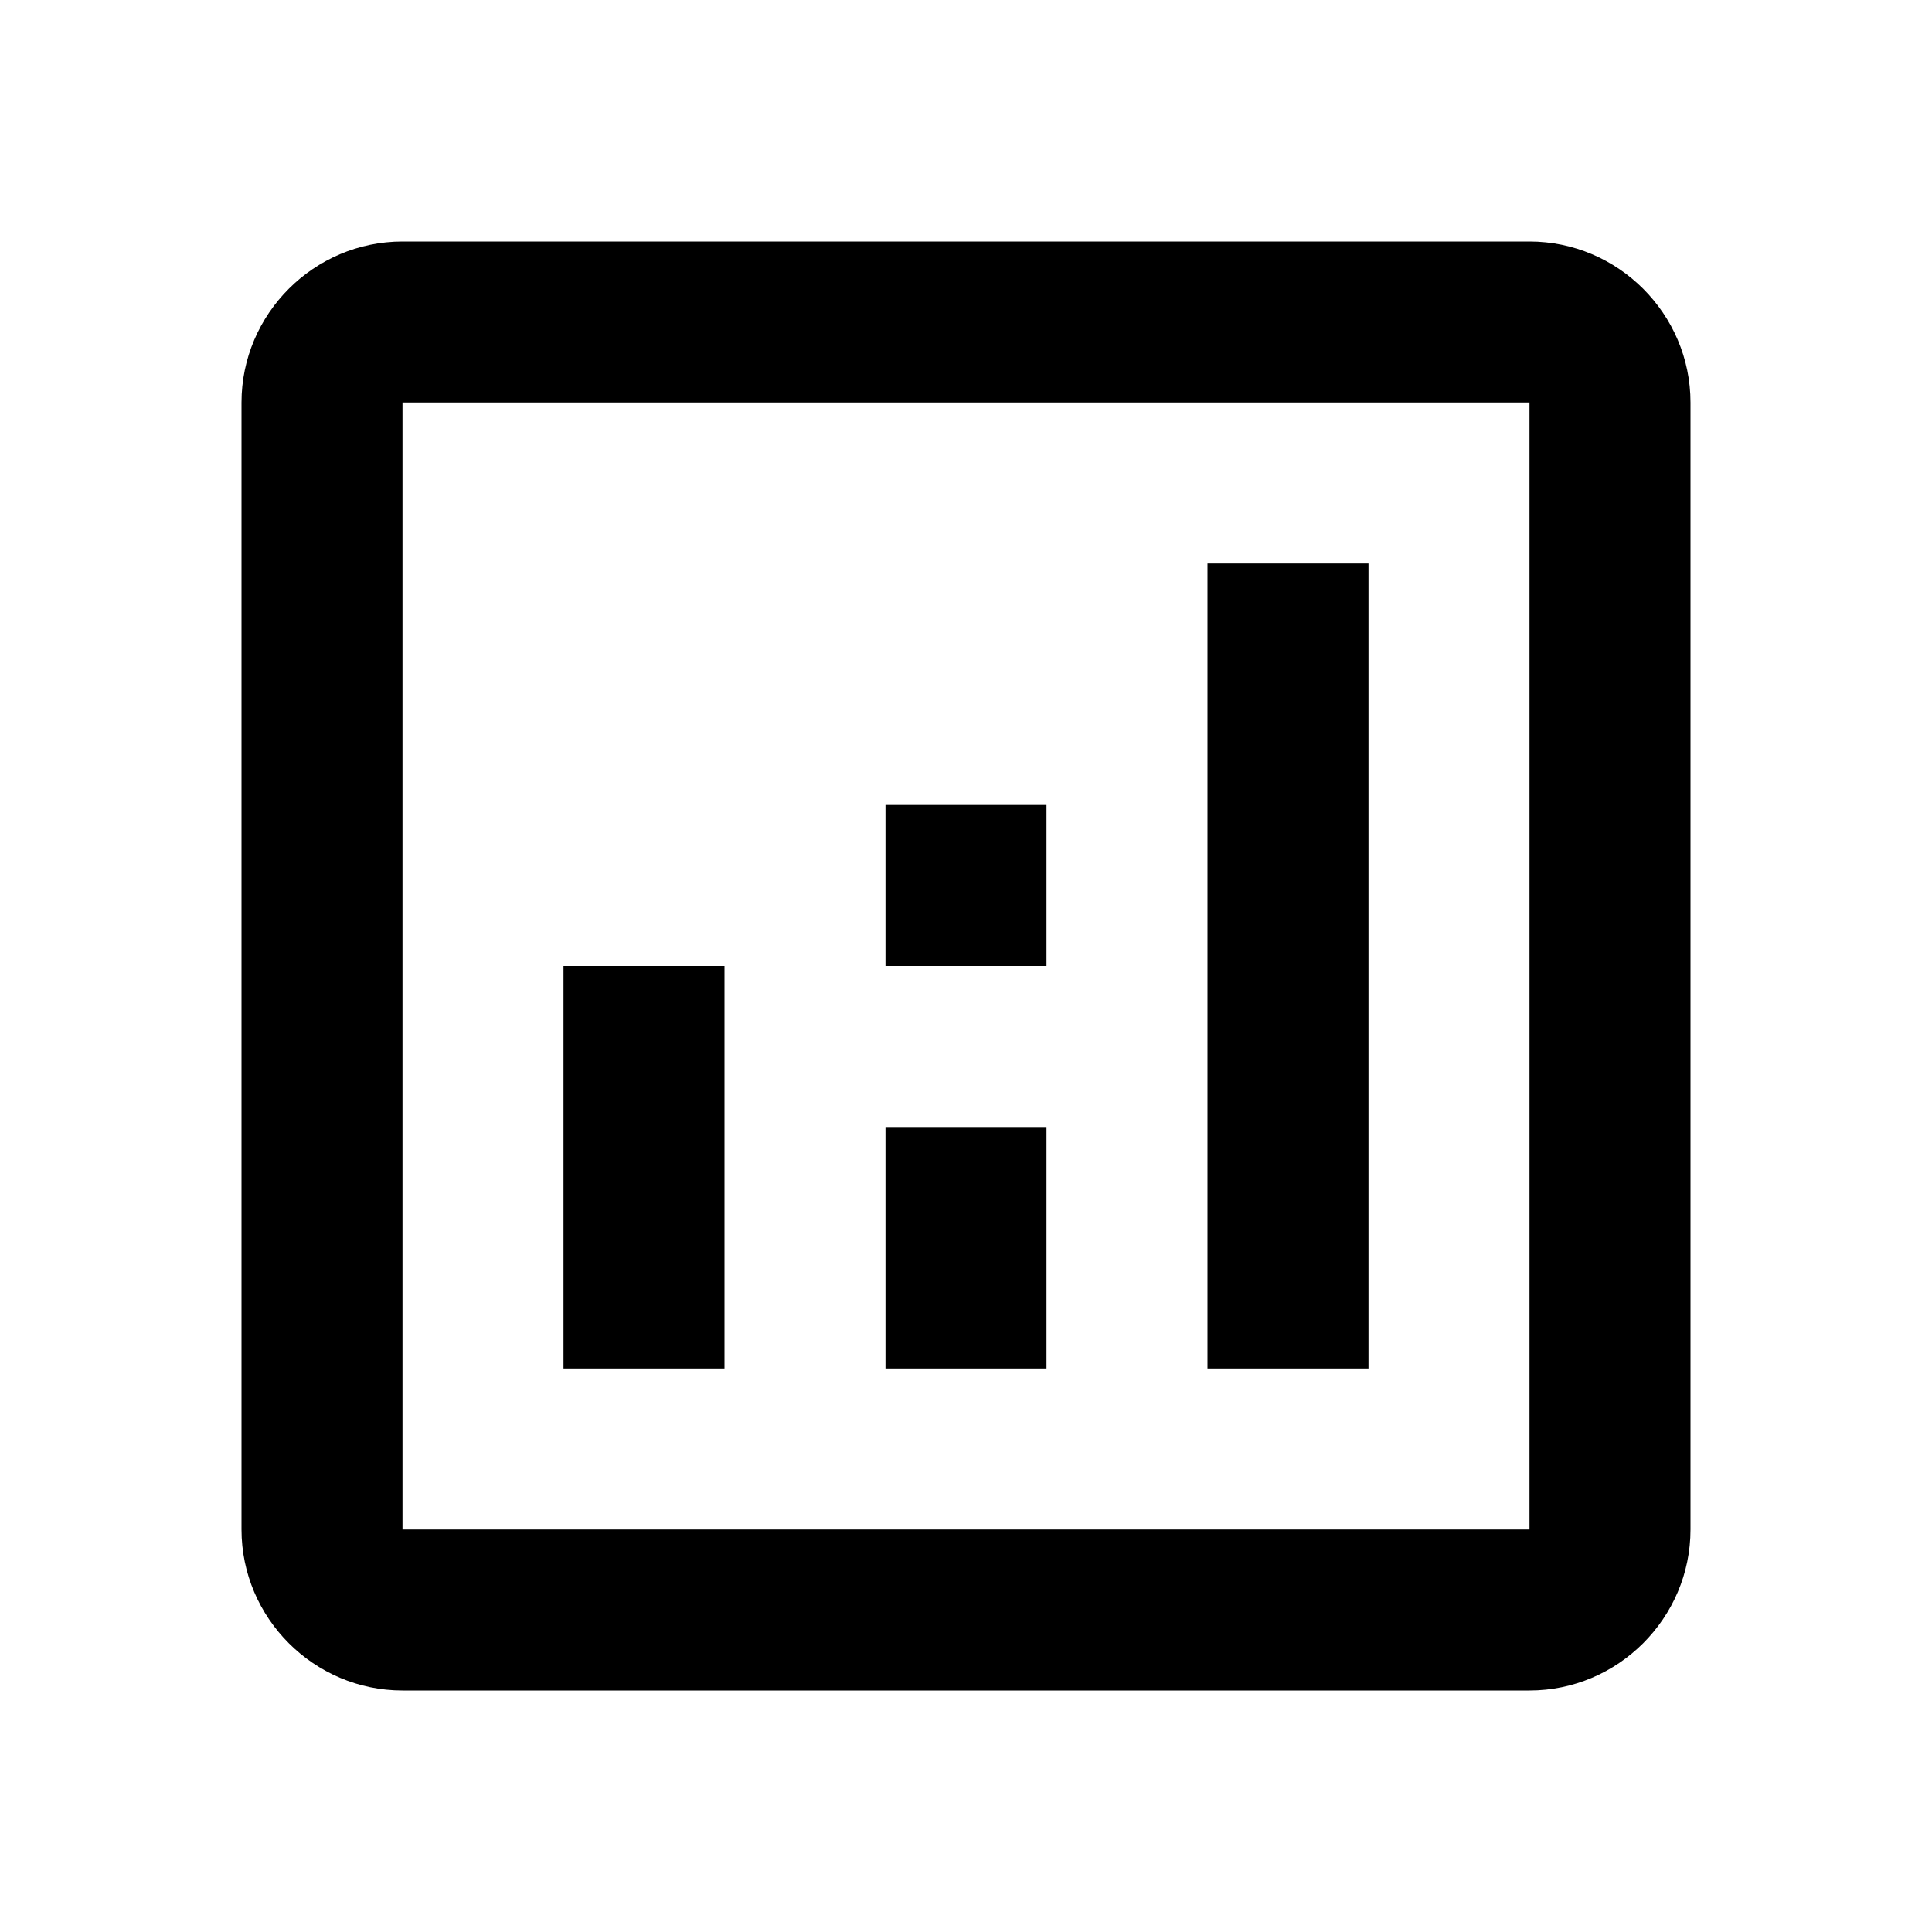
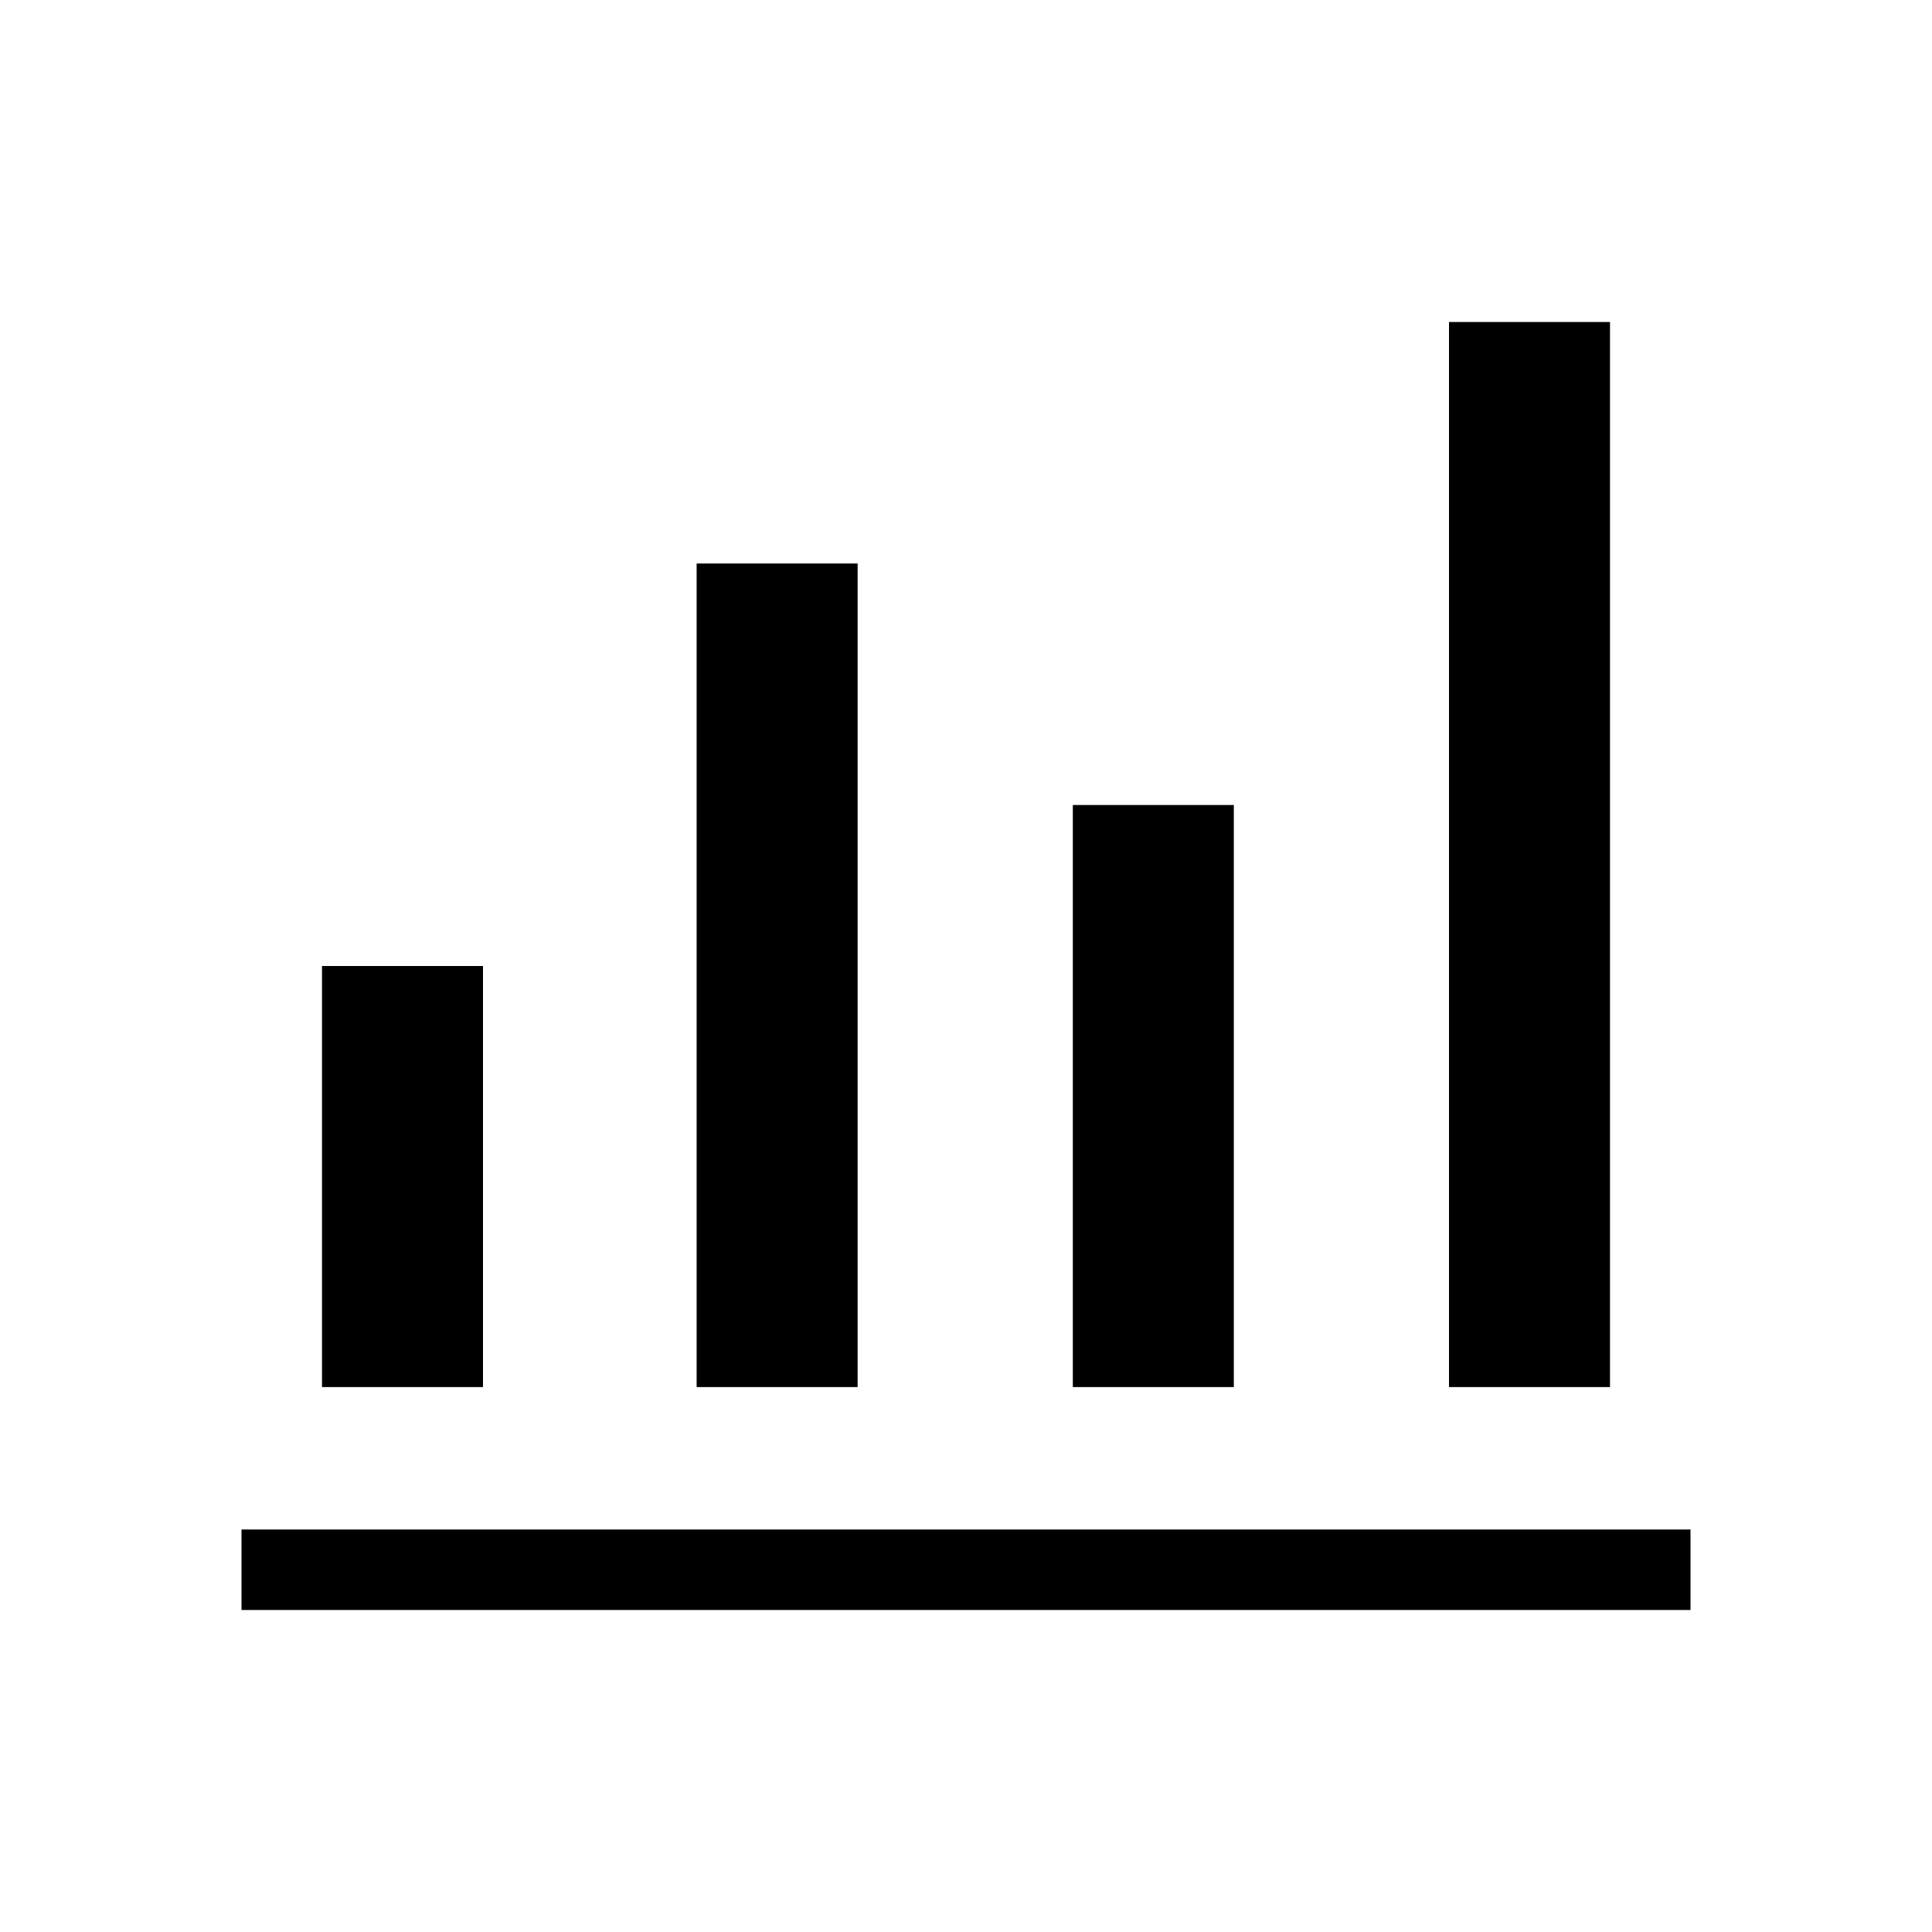
- <svg xmlns="http://www.w3.org/2000/svg" enable-background="new 0 0 24 24" height="24" viewBox="0 0 24 24" width="24">
-   <g>
-     <rect fill="none" height="24" width="24" />
-     <g>
-       <path d="M19,3H5C3.9,3,3,3.9,3,5v14c0,1.1,0.9,2,2,2h14c1.1,0,2-0.9,2-2V5C21,3.9,20.1,3,19,3z M19,19H5V5h14V19z" />
-       <rect height="5" width="2" x="7" y="12" />
-       <rect height="10" width="2" x="15" y="7" />
-       <rect height="3" width="2" x="11" y="14" />
-       <rect height="2" width="2" x="11" y="10" />
-     </g>
-   </g>
+ <svg xmlns="http://www.w3.org/2000/svg" height="24" viewBox="0 -960 960 960" width="24">
+   <path d="M120-160v-40h720v40H120Zm40-110.77V-480h80v209.23h-80Zm186.15 0V-680h80v409.23h-80Zm186.93 0V-560h80v289.23h-80Zm186.92 0V-800h80v529.23h-80Z" />
</svg>
